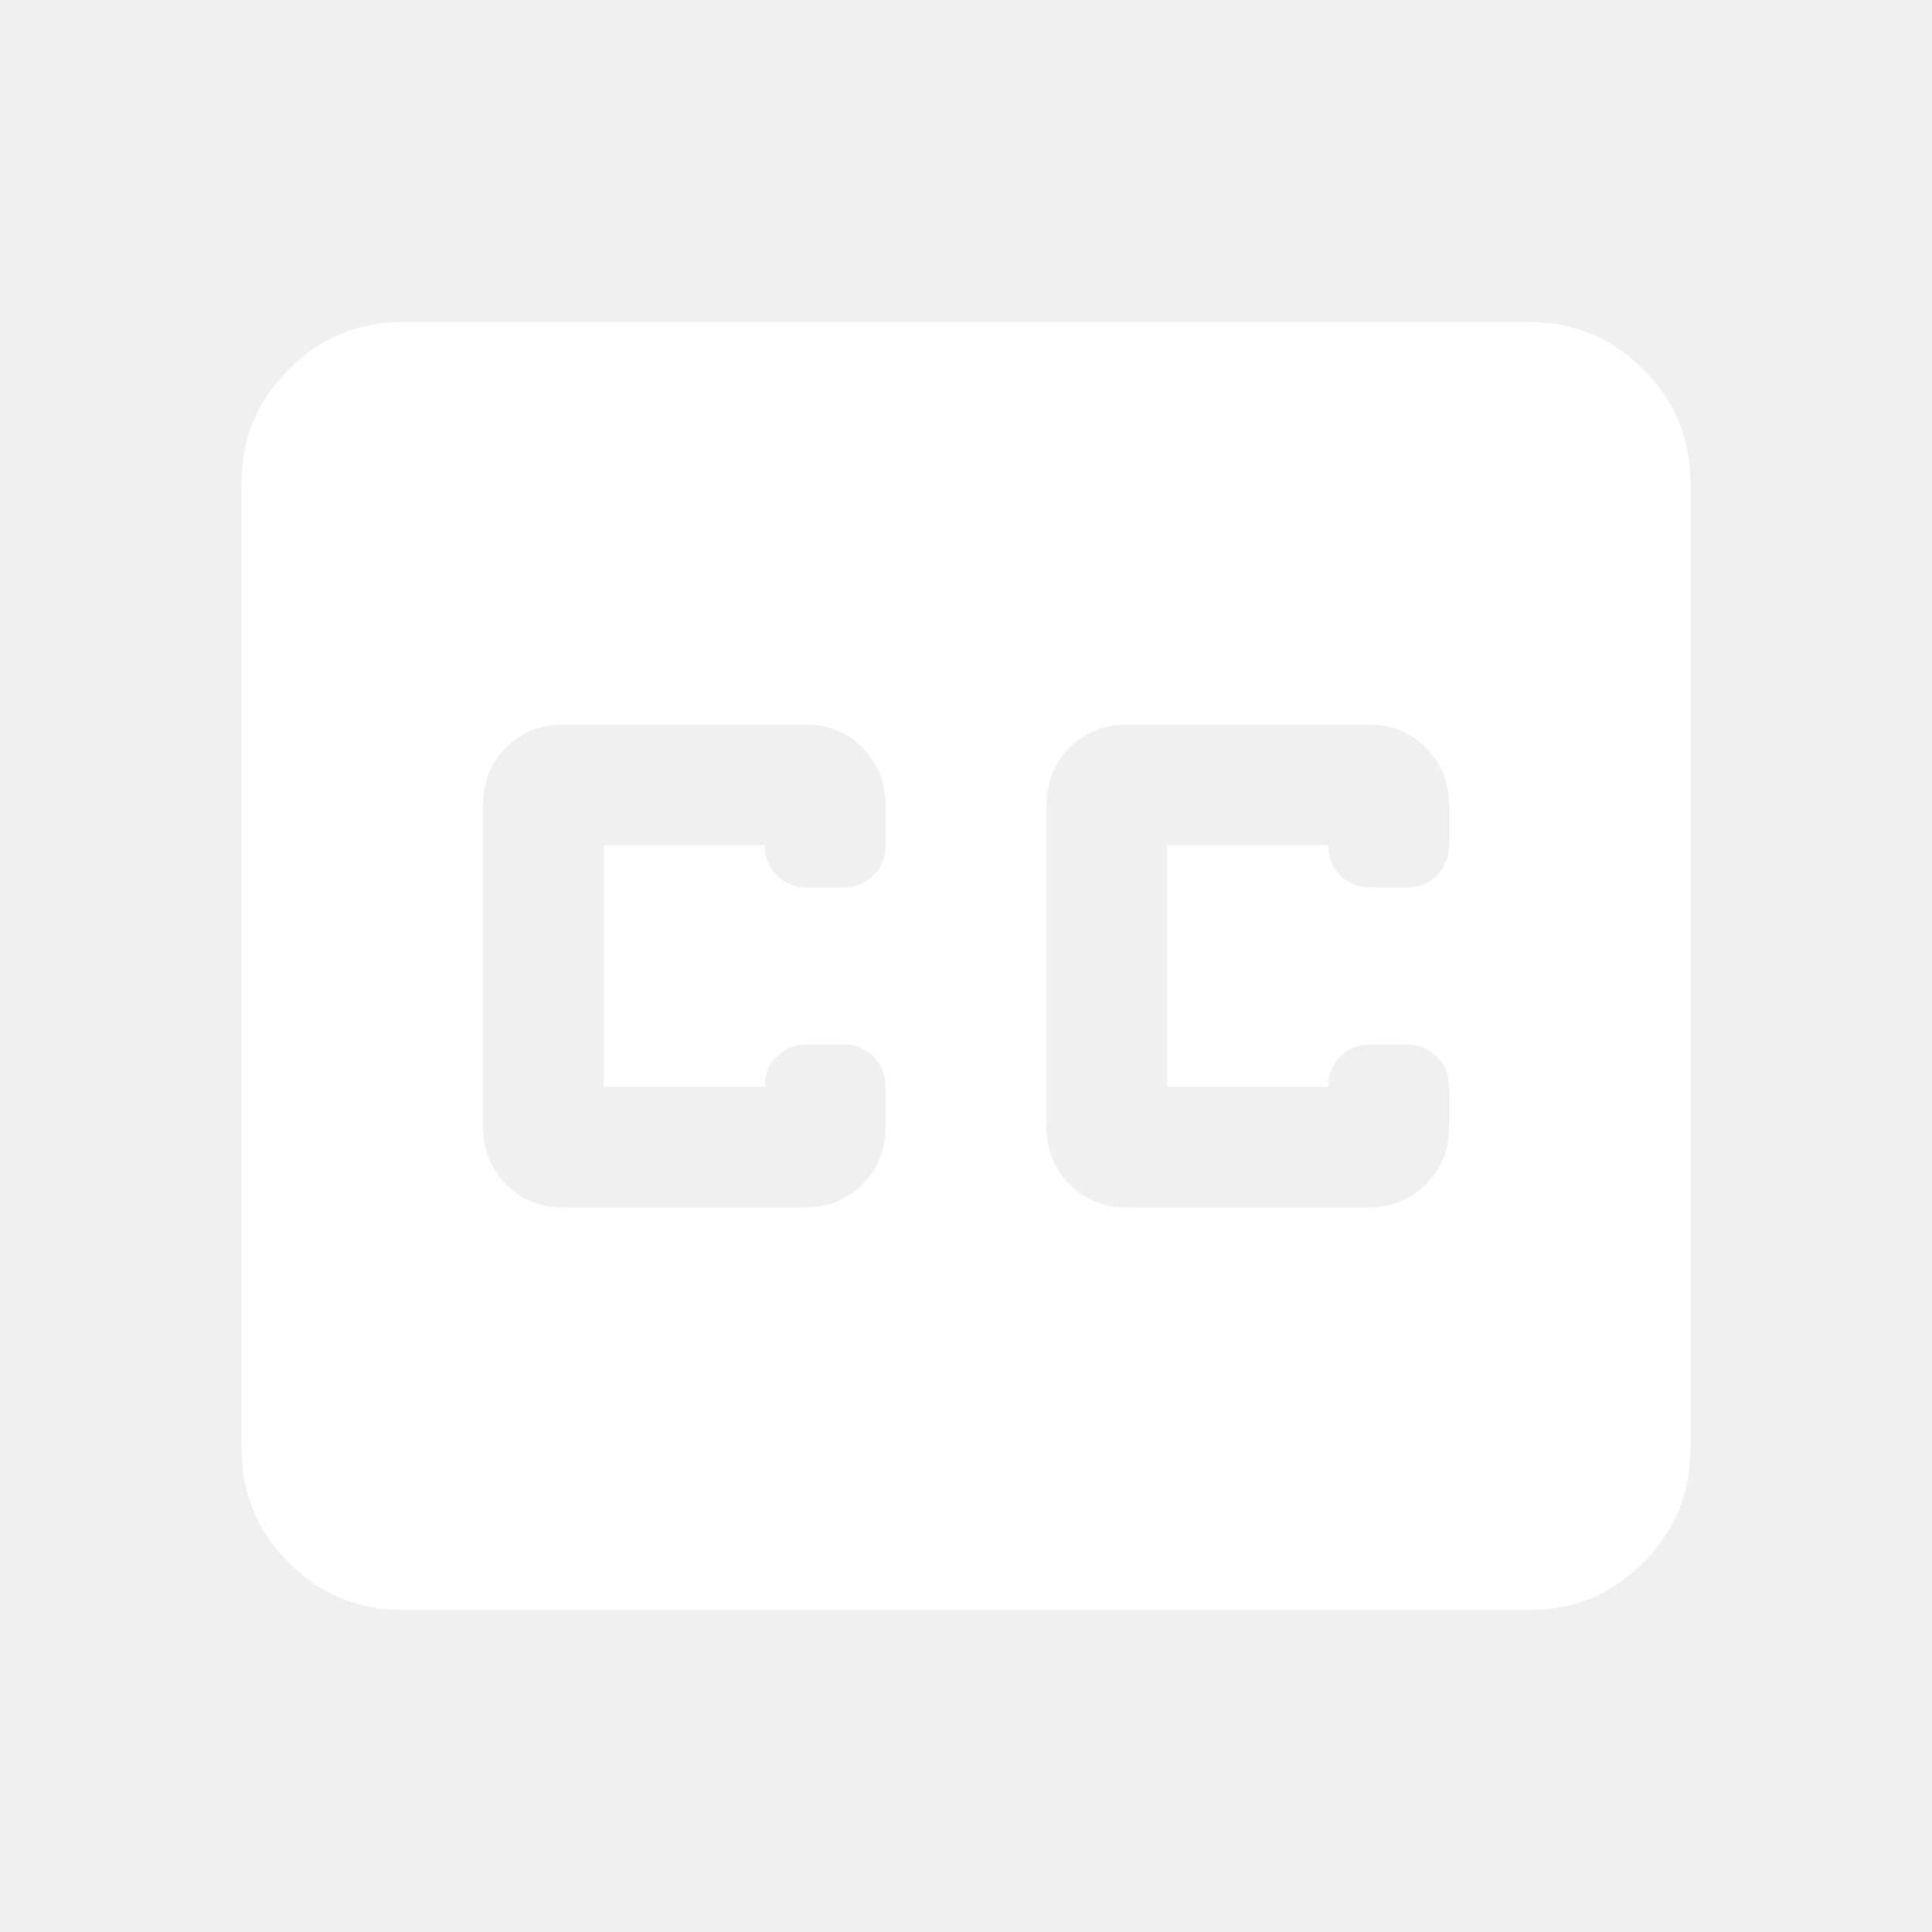
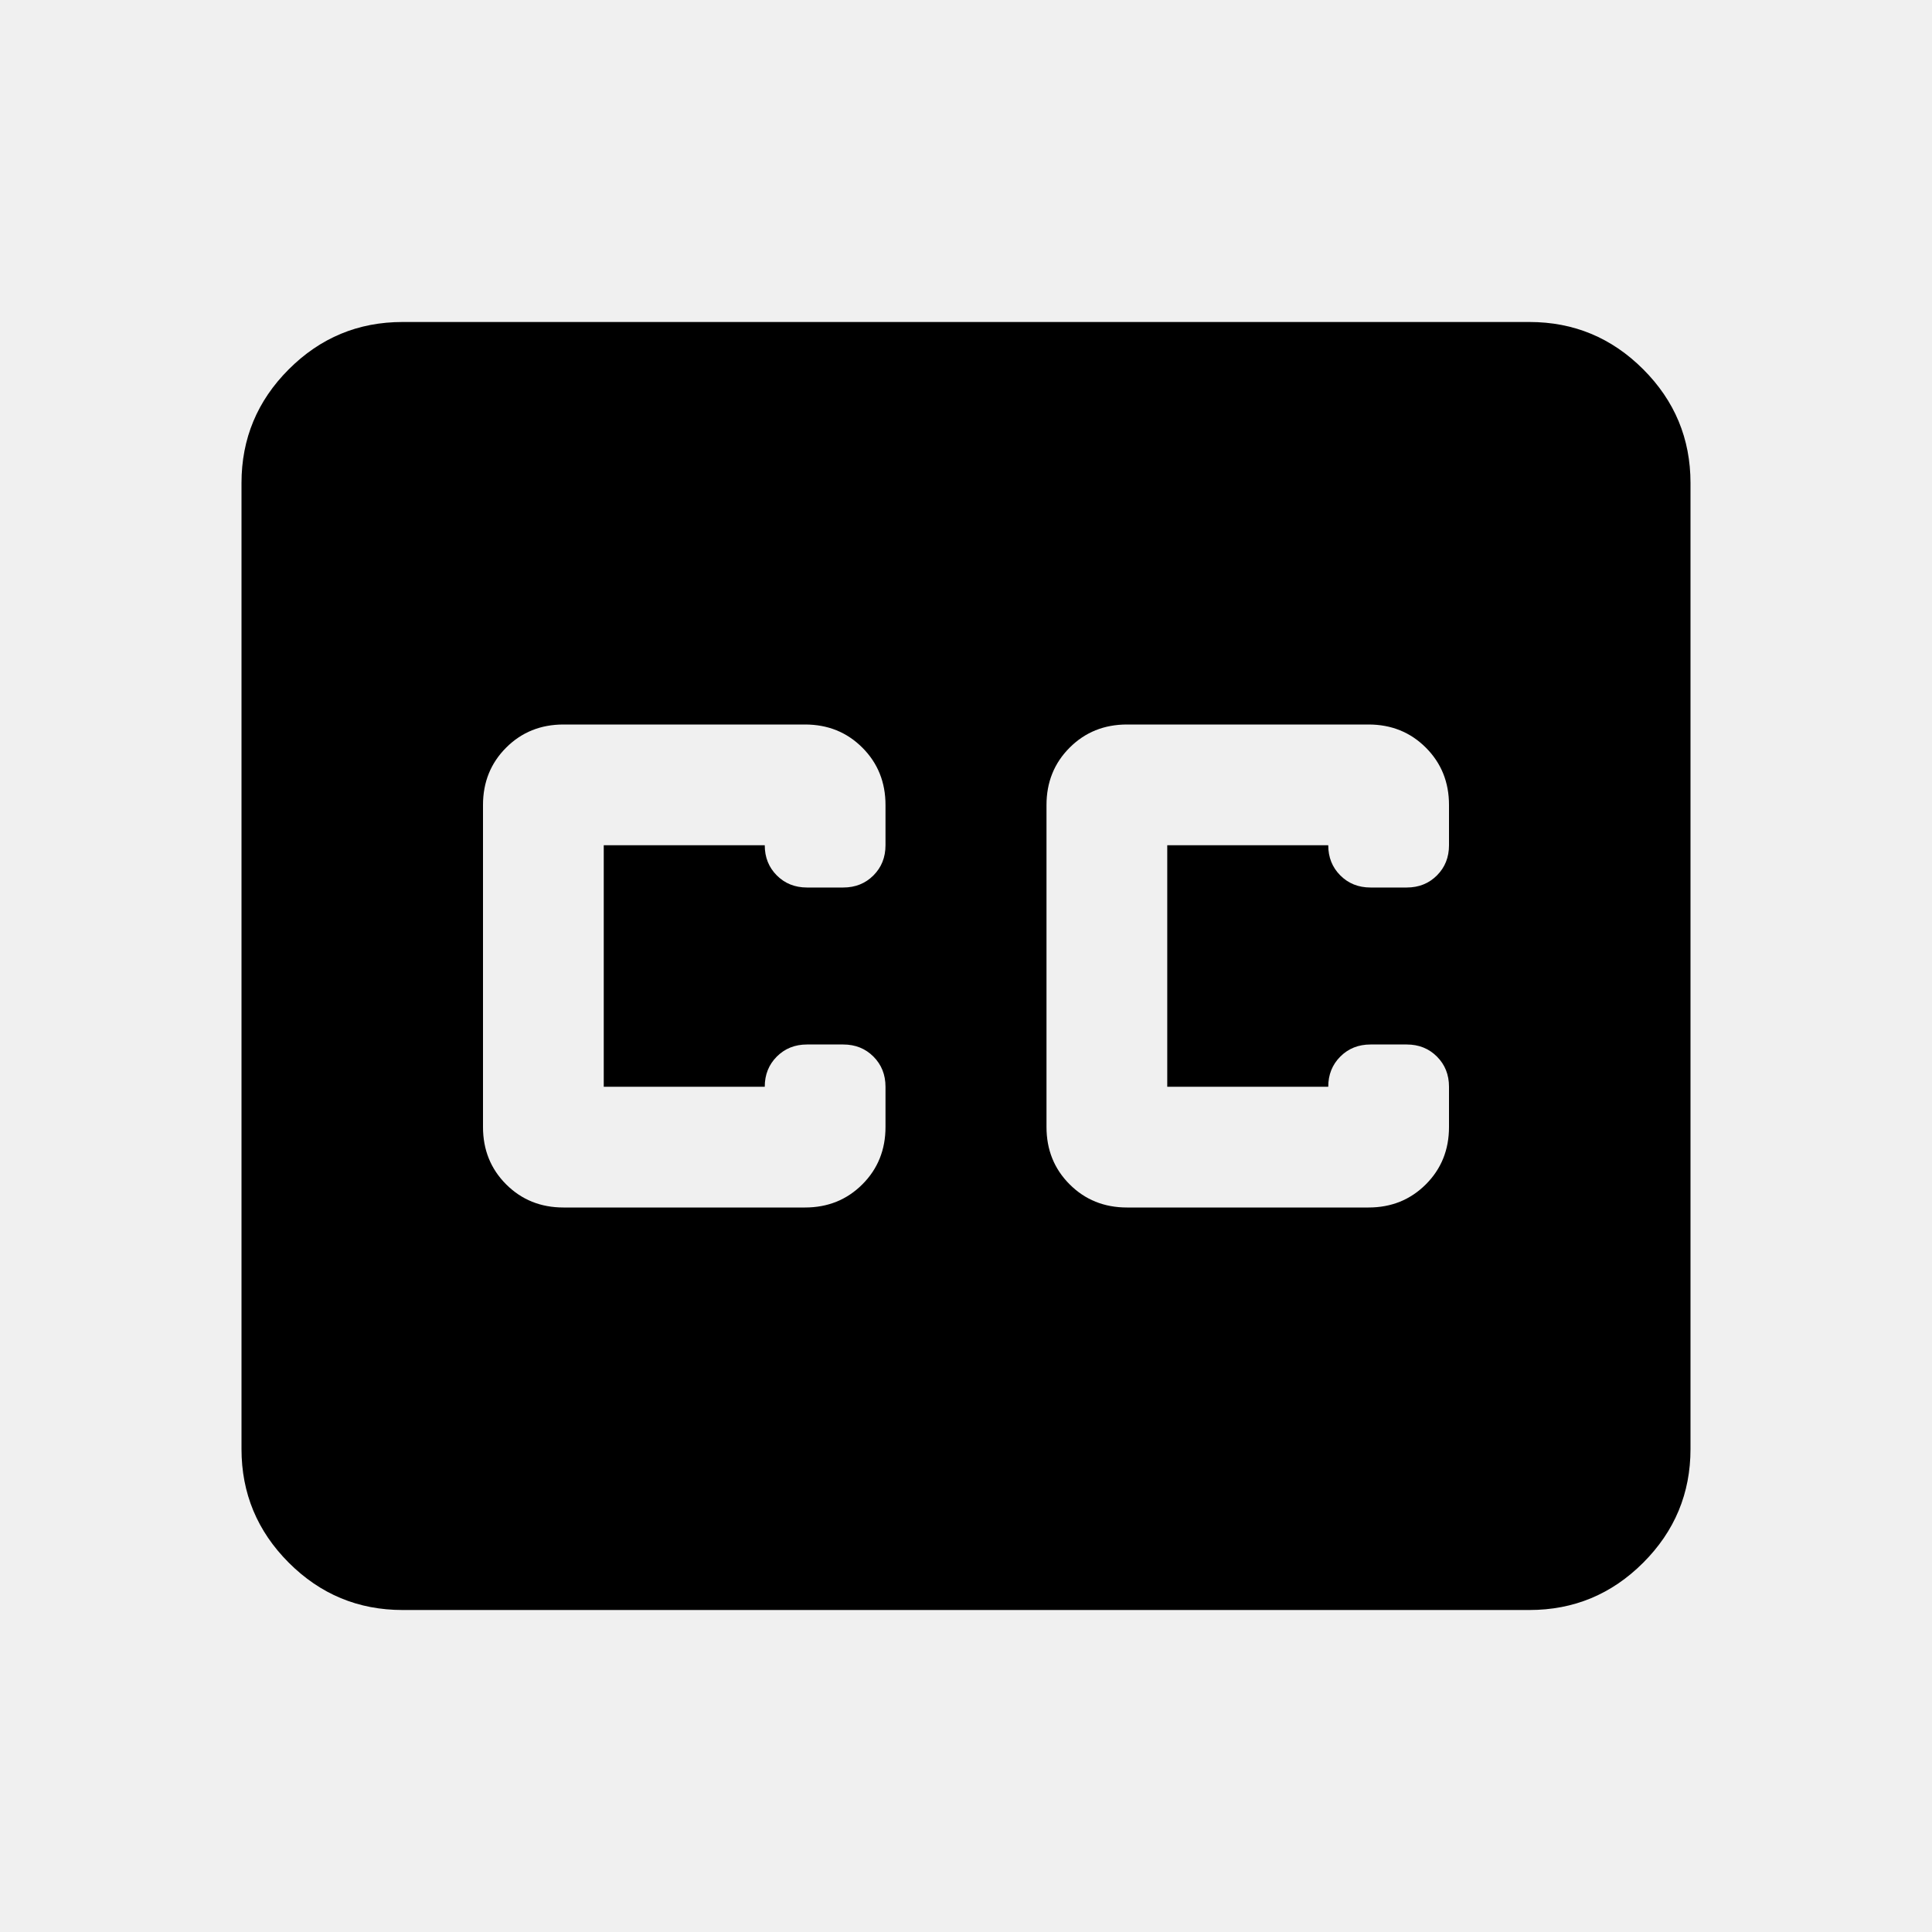
- <svg xmlns="http://www.w3.org/2000/svg" viewBox="0 -960 960 960" height="1px" width="1px" fill="#fff">
+ <svg xmlns="http://www.w3.org/2000/svg" viewBox="0 -960 960 960" height="1px" width="1px">
  <path d="M200-160q-33 0-56.5-23.5T120-240v-480q0-33 23.5-56.5T200-800h560q33 0 56.5 23.5T840-720v480q0 33-23.5 56.5T760-160H200Zm80-200h120q17 0 28.5-11.5T440-400v-20q0-9-6-15t-15-6h-18q-9 0-15 6t-6 15h-80v-120h80q0 9 6 15t15 6h18q9 0 15-6t6-15v-20q0-17-11.5-28.5T400-600H280q-17 0-28.5 11.5T240-560v160q0 17 11.5 28.5T280-360Zm400-240H560q-17 0-28.5 11.5T520-560v160q0 17 11.5 28.5T560-360h120q17 0 28.5-11.5T720-400v-20q0-9-6-15t-15-6h-18q-9 0-15 6t-6 15h-80v-120h80q0 9 6 15t15 6h18q9 0 15-6t6-15v-20q0-17-11.5-28.5T680-600Z" />
</svg>
